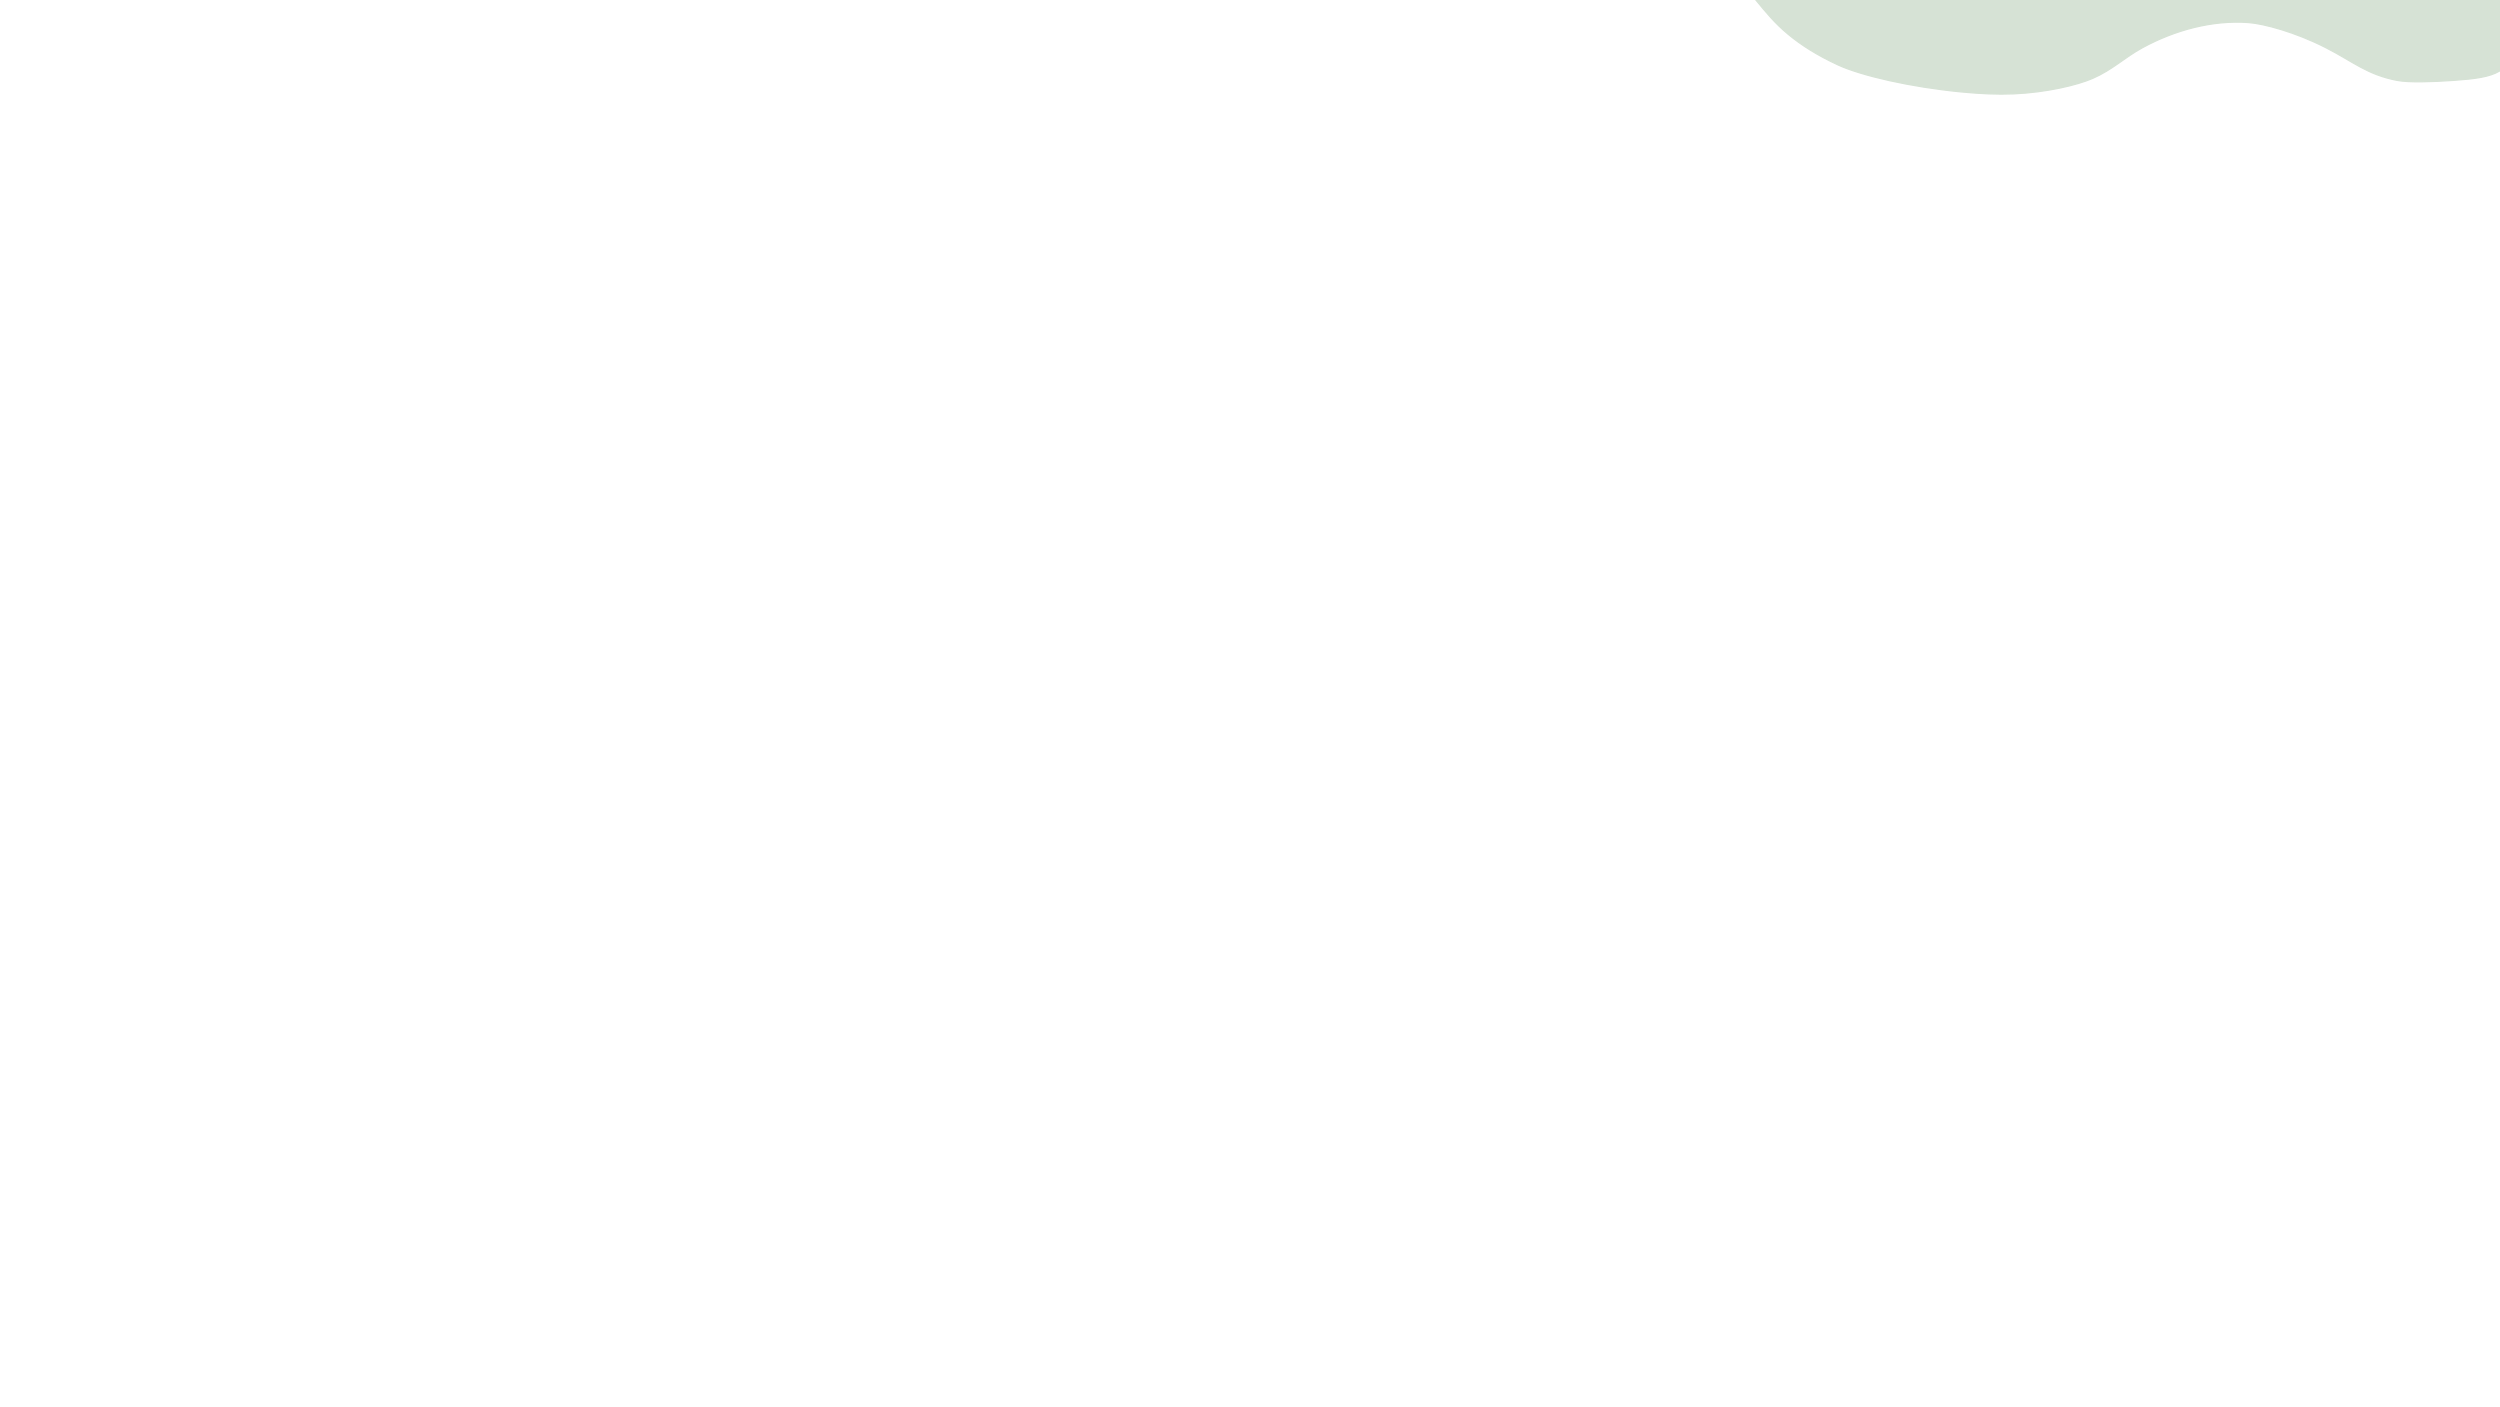
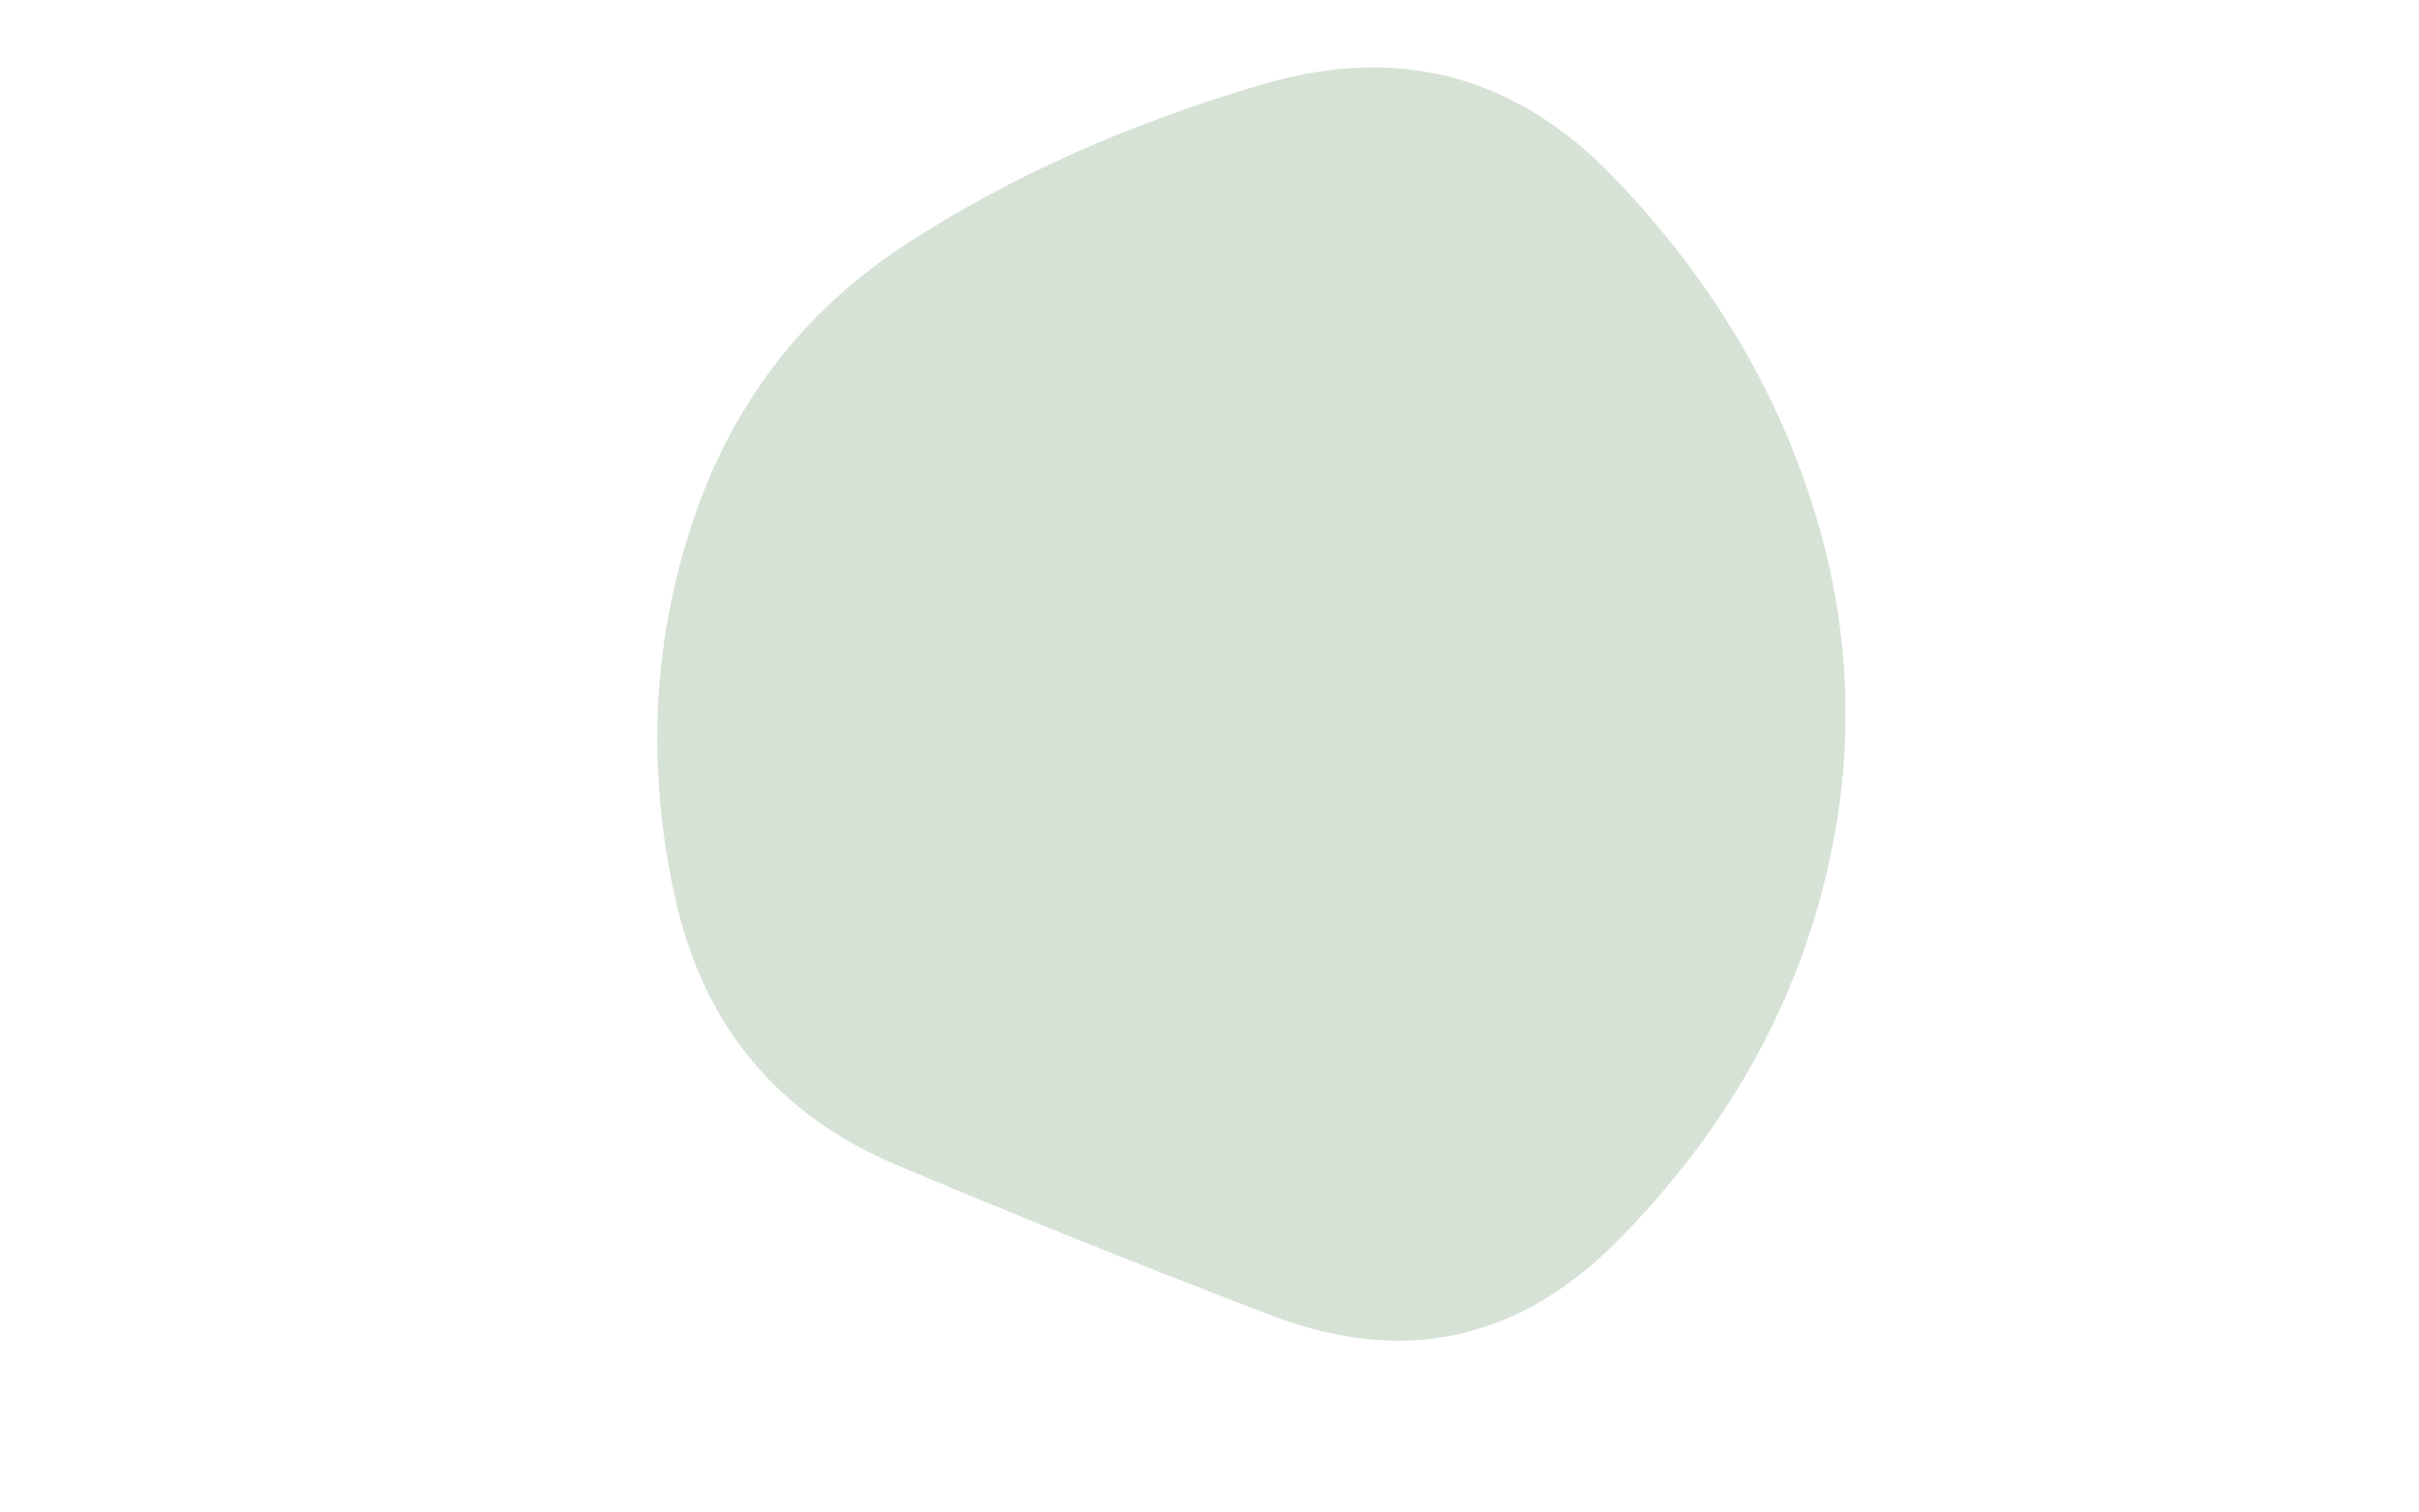
- <svg xmlns="http://www.w3.org/2000/svg" id="a" viewBox="0 0 1922 1081.5">
-   <defs>
-     <style>.b{fill:#d6e2d5;fill-rule:evenodd;stroke:#d6e2d5;stroke-miterlimit:10;}</style>
-   </defs>
-   <path class="b" d="M1921.5,.5h-571.18c7.56,9.16,14.26,17.39,24.29,25.72,10.24,8.5,22.57,16.34,38.53,23.71,17.72,8.18,55.71,17,94.83,20.74,14.46,1.38,27.43,2.02,40.01,1.48,25.43-1.1,48.97-6.73,60.75-11.85,15.55-6.76,24.39-16.02,38.53-23.71,24.87-13.51,53.69-21.33,81.5-19.26,11.73,.87,36.08,7.42,59.27,19.26,21.14,10.8,31.81,20.79,54.83,25.19,8.94,1.71,26.63,1.18,43.47,0,16.46-1.15,27.57-2.59,35.18-7.09V.5Z" />
+ <svg xmlns="http://www.w3.org/2000/svg" viewBox="0 0 800 500" preserveAspectRatio="none" width="100%" id="blobSvg">
+   <g transform="translate(162.2132, -16.78328)">
+     <path class="blob" d="M440,313Q423,376,373.5,426.5Q324,477,258.5,452Q193,427,134,402Q75,377,61,313.5Q47,250,66.5,190.5Q86,131,137.5,97.5Q189,64,256,44.5Q323,25,371.5,75.5Q420,126,438.5,188Q457,250,440,313Z" fill="#D6E2D5" />
+   </g>
</svg>
